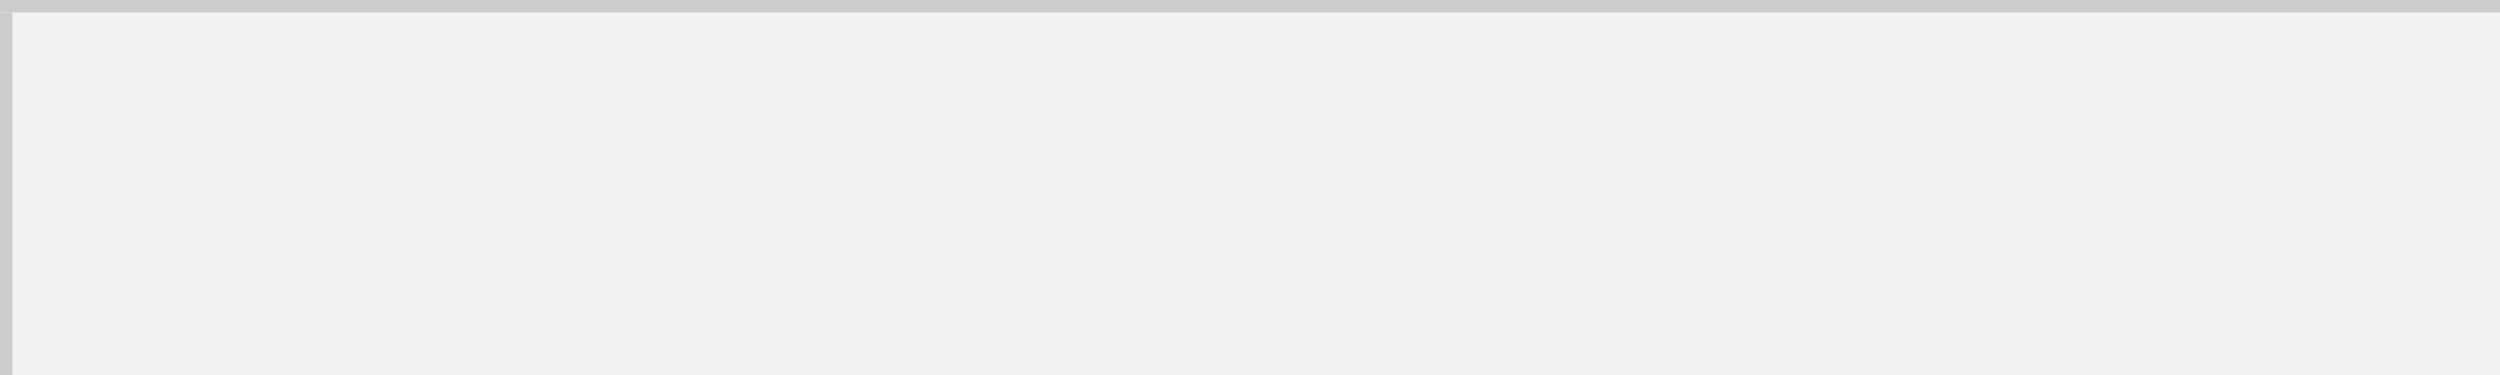
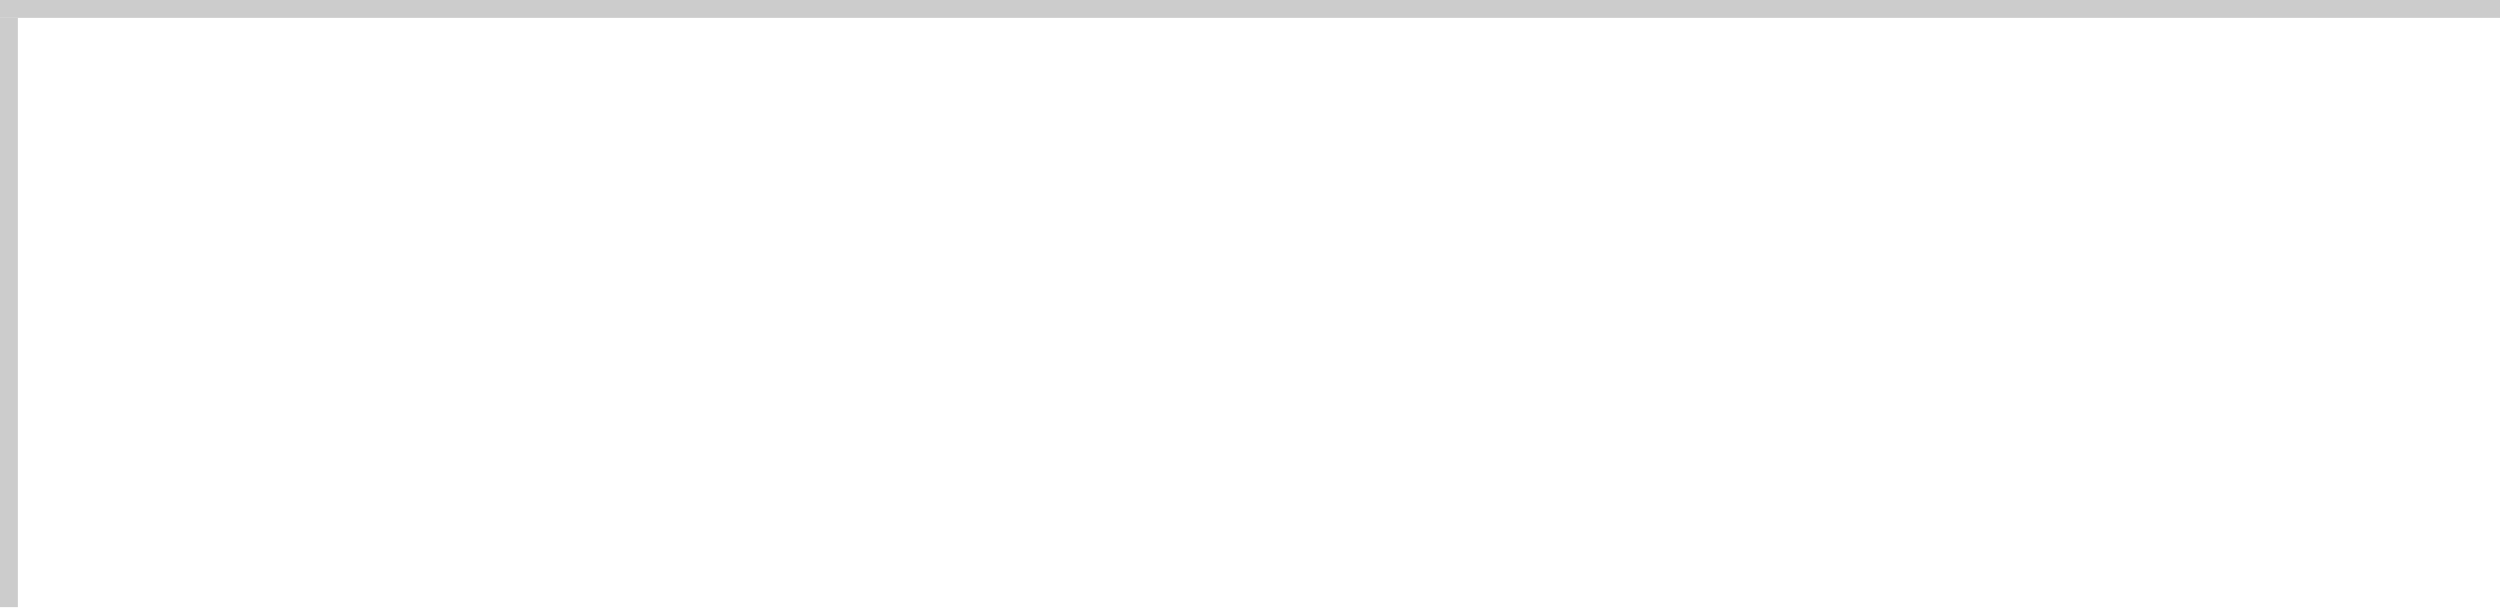
- <svg xmlns="http://www.w3.org/2000/svg" version="1.1" width="200px" height="30px" viewBox="0 131 200 30">
-   <path d="M 1 1  L 200 1  L 200 30  L 1 30  L 1 1  Z " fill-rule="nonzero" fill="rgba(242, 242, 242, 1)" stroke="none" transform="matrix(1 0 0 1 0 131 )" class="fill" />
-   <path d="M 0.5 1  L 0.5 30  " stroke-width="1" stroke-dasharray="0" stroke="rgba(204, 204, 204, 1)" fill="none" transform="matrix(1 0 0 1 0 131 )" class="stroke" />
-   <path d="M 0 0.5  L 200 0.5  " stroke-width="1" stroke-dasharray="0" stroke="rgba(204, 204, 204, 1)" fill="none" transform="matrix(1 0 0 1 0 131 )" class="stroke" />
+ <svg xmlns="http://www.w3.org/2000/svg" version="1.1" width="140px" height="34px" viewBox="540 33 140 34">
+   <path d="M 1 1  L 140 1  L 140 34  L 1 34  L 1 1  Z " fill-rule="nonzero" fill="rgba(255, 255, 255, 1)" stroke="none" transform="matrix(1 0 0 1 540 33 )" class="fill" />
+   <path d="M 0.5 1  L 0.5 34  " stroke-width="1" stroke-dasharray="0" stroke="rgba(204, 204, 204, 1)" fill="none" transform="matrix(1 0 0 1 540 33 )" class="stroke" />
+   <path d="M 0 0.5  L 140 0.5  " stroke-width="1" stroke-dasharray="0" stroke="rgba(204, 204, 204, 1)" fill="none" transform="matrix(1 0 0 1 540 33 )" class="stroke" />
</svg>
